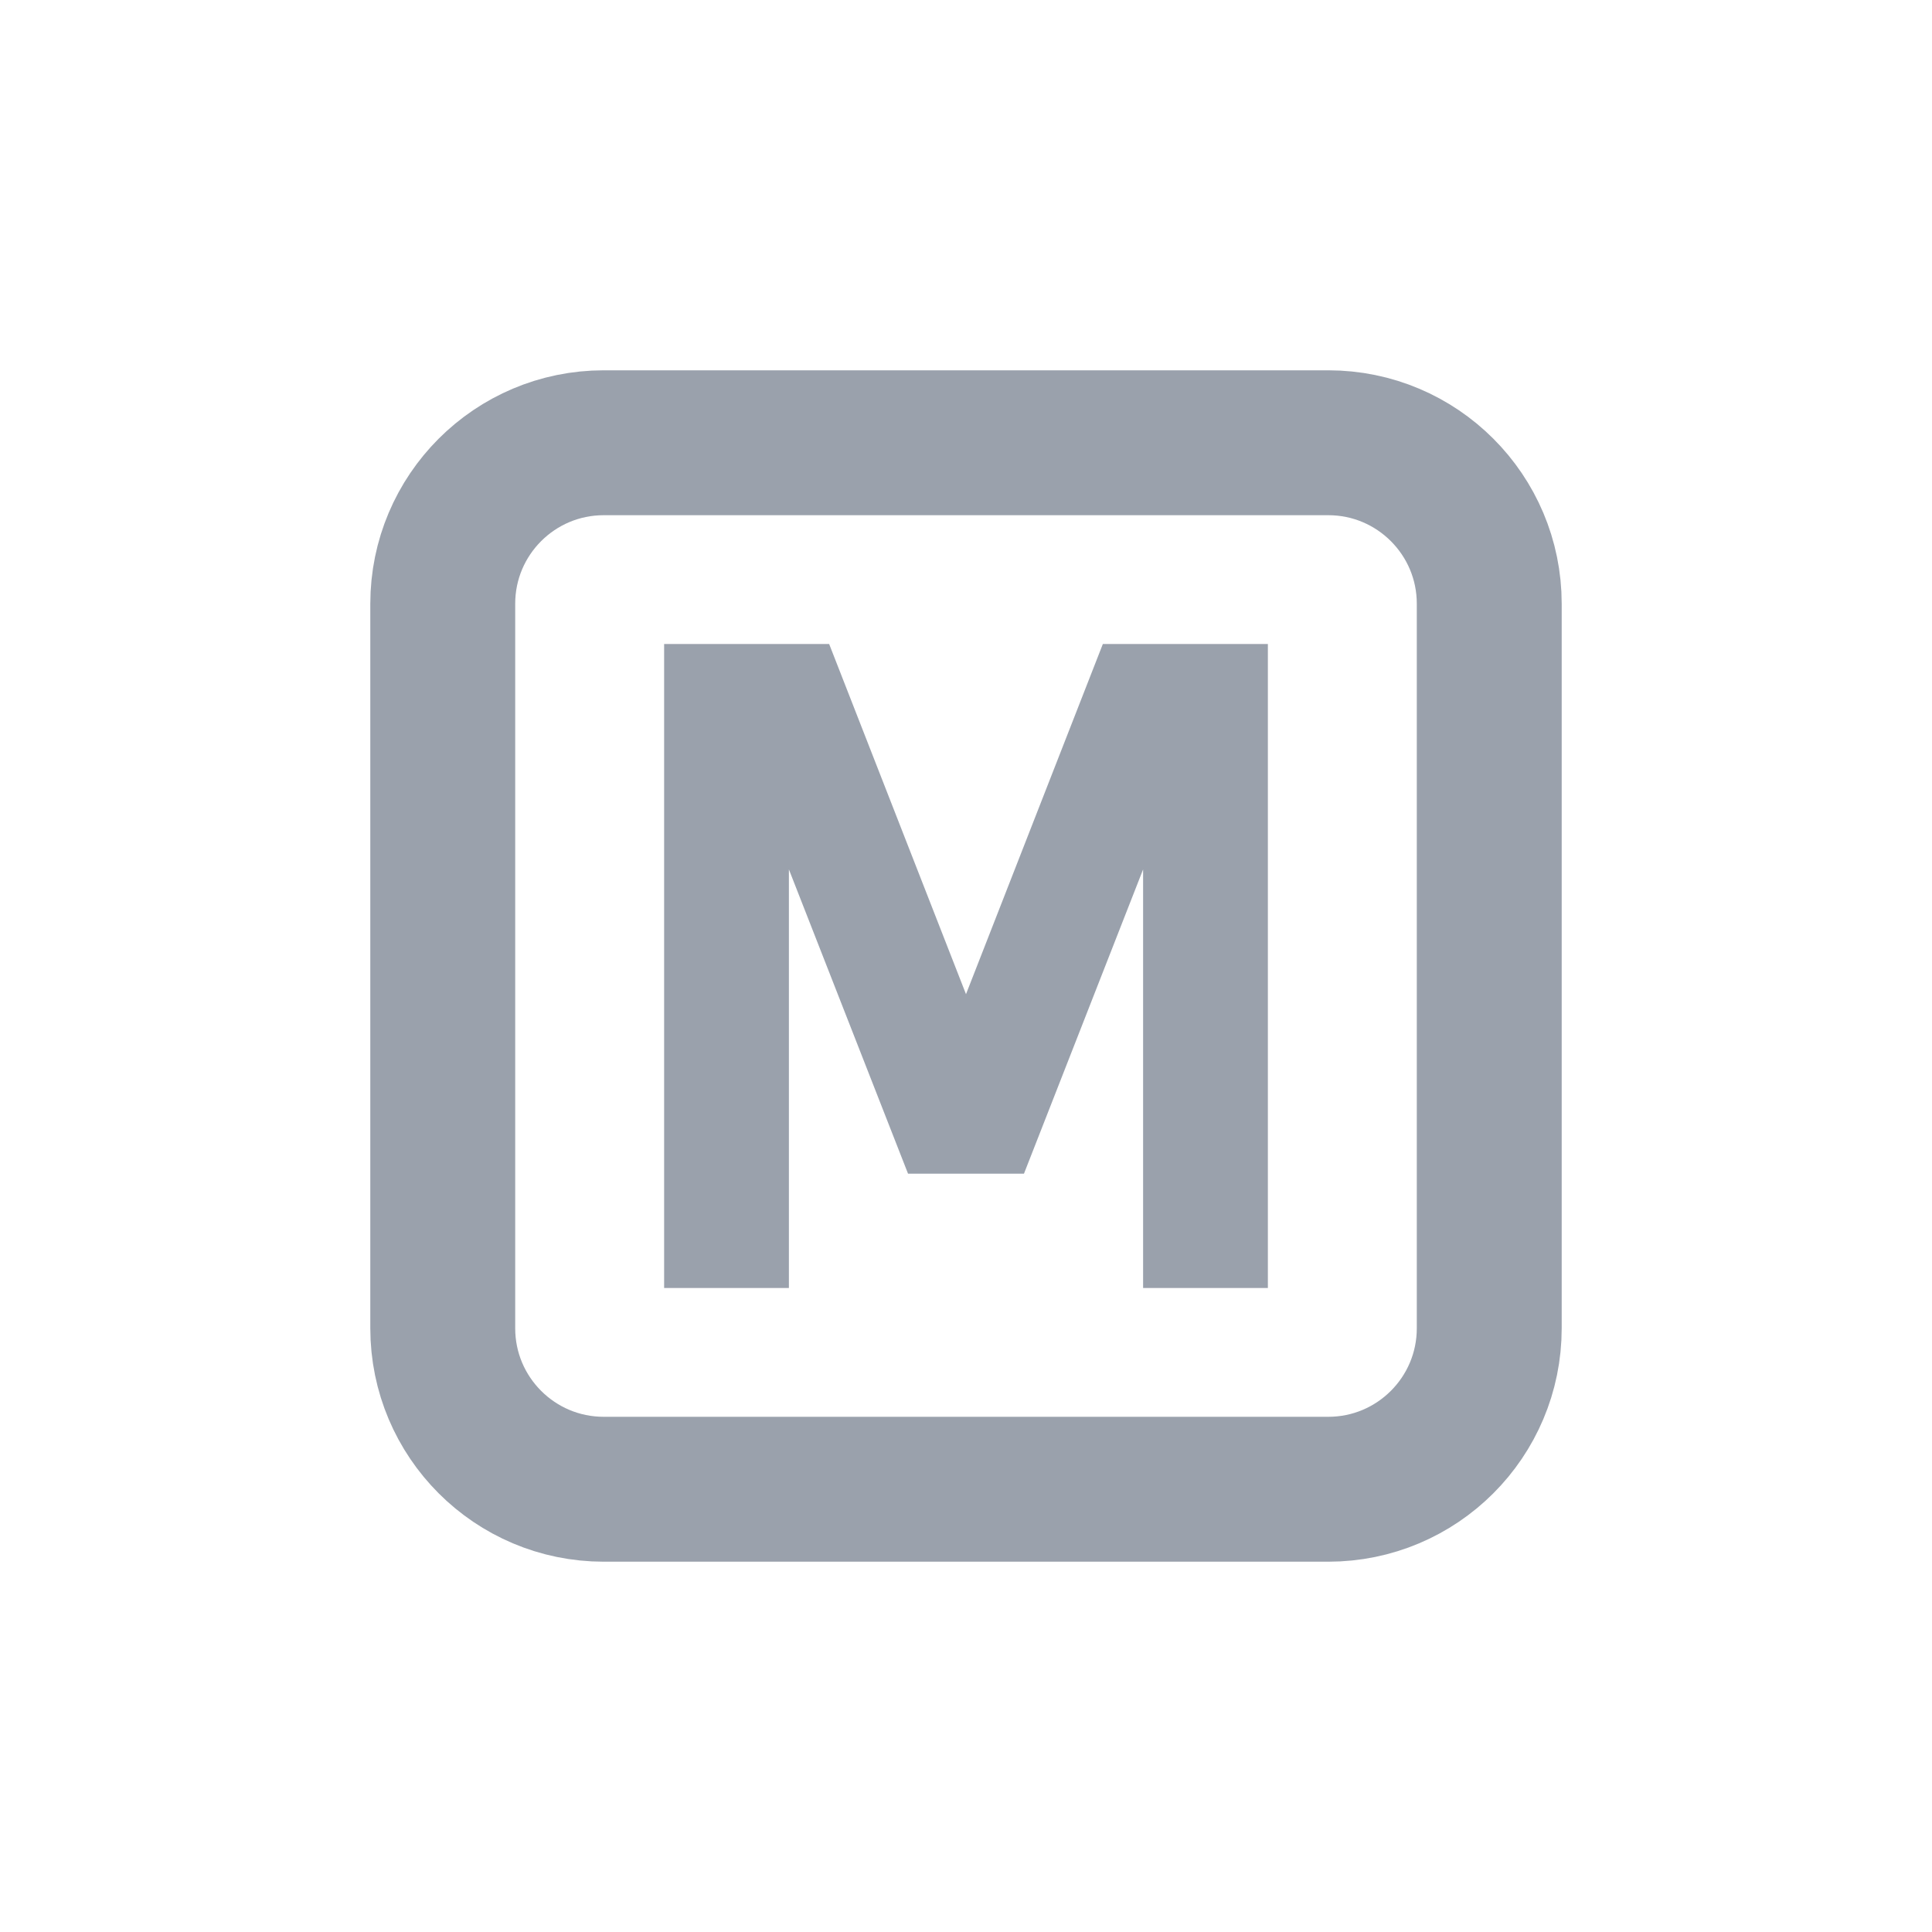
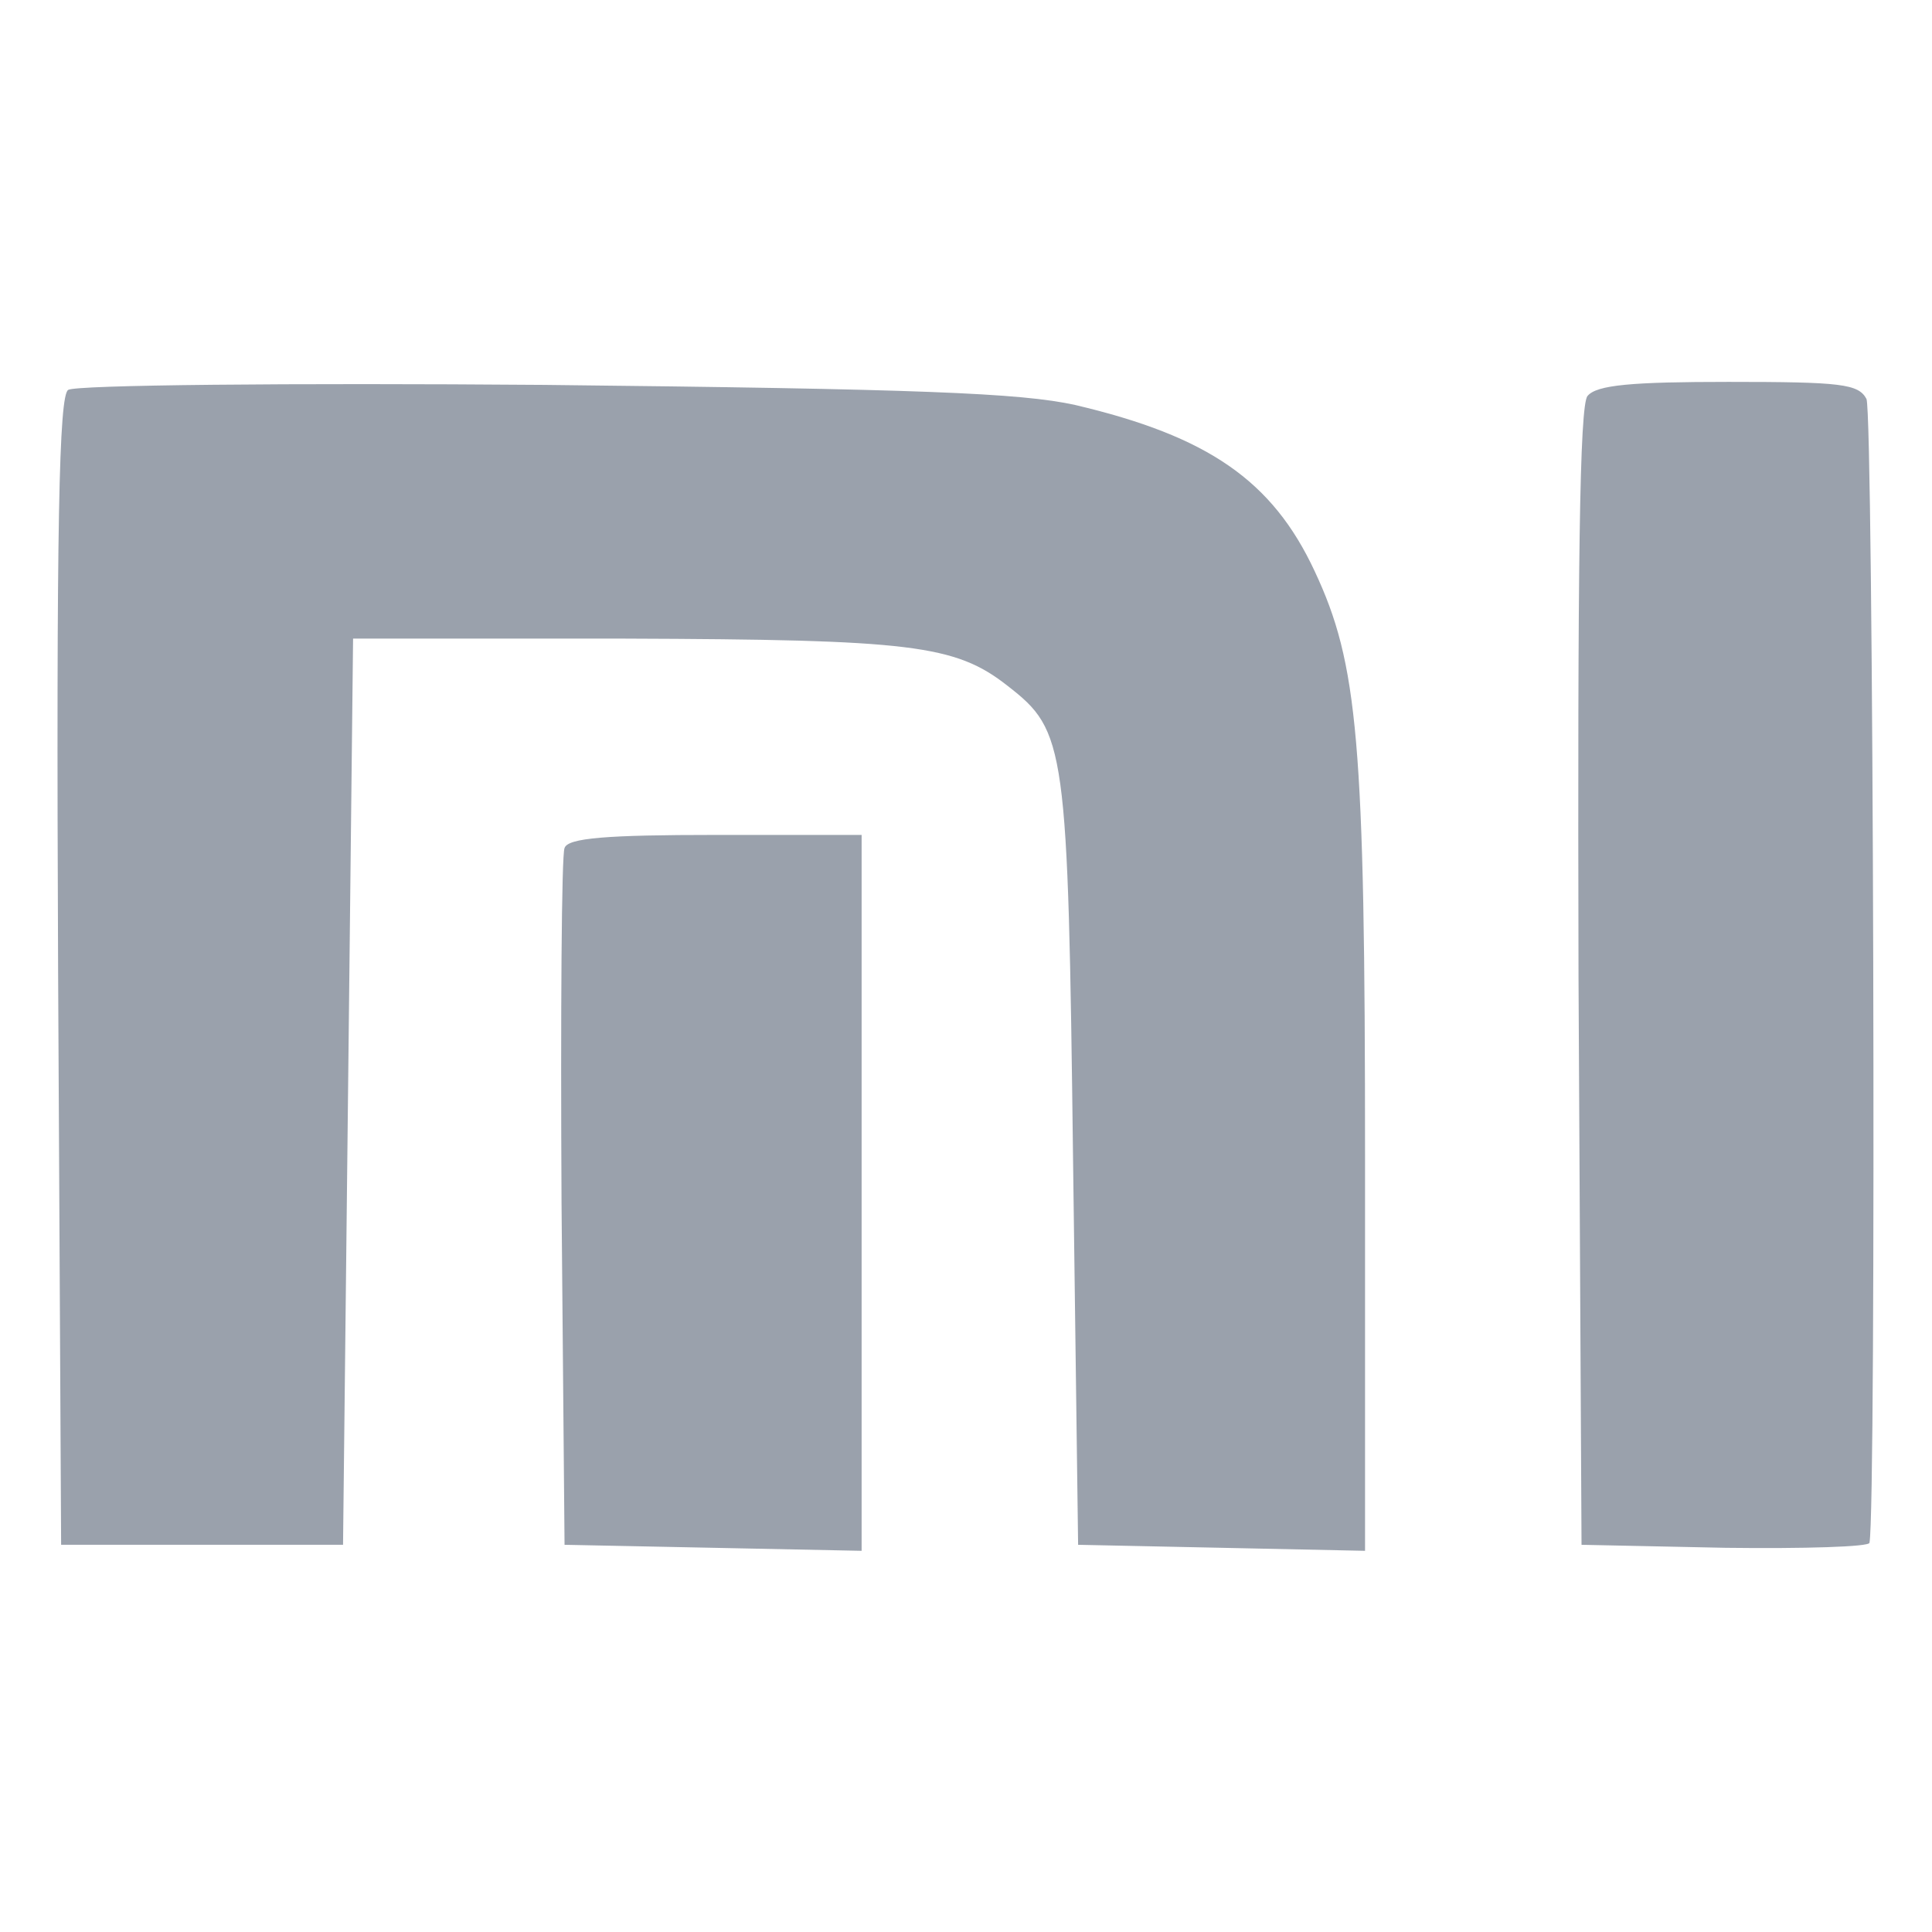
- <svg xmlns="http://www.w3.org/2000/svg" width="24" height="24" viewBox="0 0 24 24">
-   <rect x="5.5" y="5.5" width="13" height="13" rx="2" fill="none" stroke="#9aa1ac" stroke-width="1.8" />
-   <path d="M8.25 16V8h2.05l1.7 4.35L13.7 8h2.05v8h-1.55v-5.2l-1.48 3.78h-1.44L9.8 10.8V16H8.25z" fill="#9aa1ac" />
+ <svg xmlns="http://www.w3.org/2000/svg" width="24" height="24" viewBox="10.35 13.6 19.25 12.75">
+   <path d="M21.062 14.385C22.386 14.696 23.028 15.138 23.449 16.041C23.881 16.964 23.951 17.726 23.951 21.89V25.802L22.526 25.772L21.092 25.742L21.042 21.93C20.991 17.766 20.971 17.636 20.39 17.184C19.868 16.773 19.426 16.723 16.577 16.713H13.868L13.818 21.227L13.768 25.742H10.959L10.929 20.034C10.909 15.529 10.939 14.295 11.029 14.235C11.1 14.185 13.236 14.165 15.775 14.185C19.497 14.225 20.52 14.265 21.062 14.385ZM28.947 14.325C29.017 14.466 29.047 25.371 28.977 25.722C28.977 25.762 28.325 25.782 27.543 25.772L26.108 25.742L26.078 20.084C26.068 15.991 26.088 14.385 26.168 14.295C26.259 14.185 26.61 14.155 27.573 14.155C28.696 14.155 28.867 14.175 28.947 14.325ZM18.935 22.231V25.802L17.46 25.772L15.975 25.742L15.945 22.331C15.935 20.455 15.945 18.86 15.975 18.8C16.005 18.699 16.397 18.669 17.48 18.669H18.935V22.231Z" fill="#9aa1ac" />
</svg>
